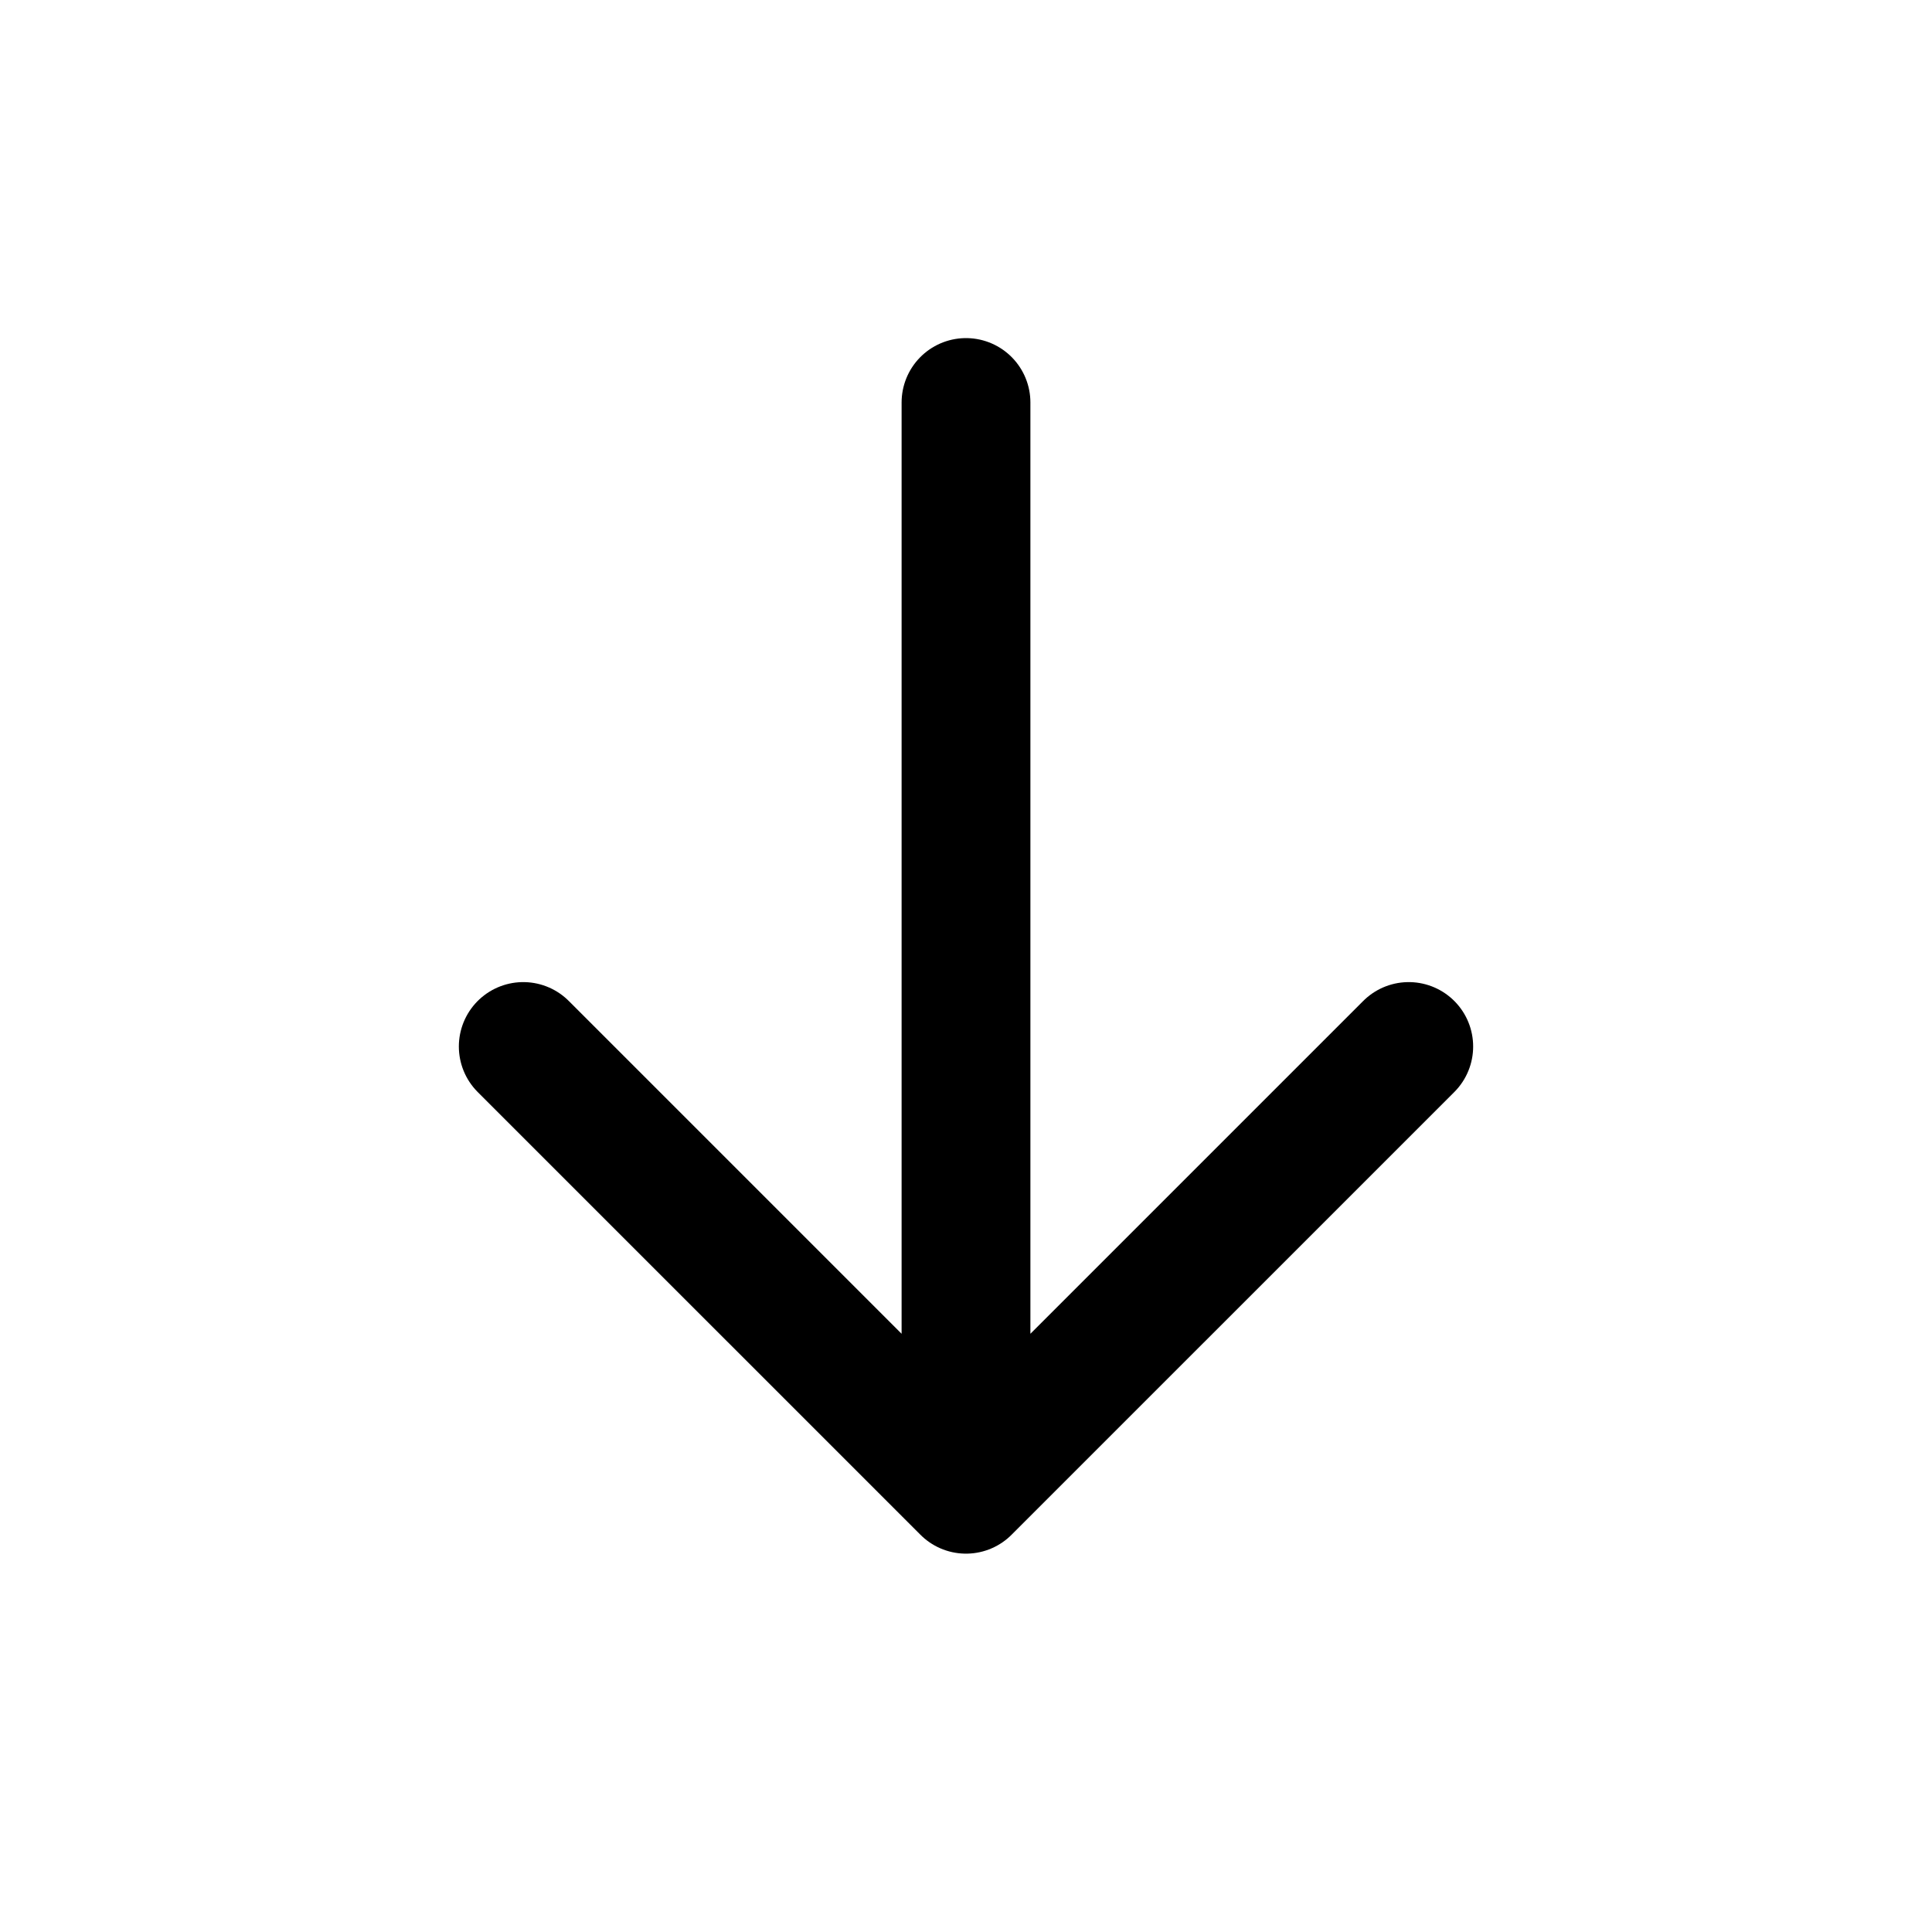
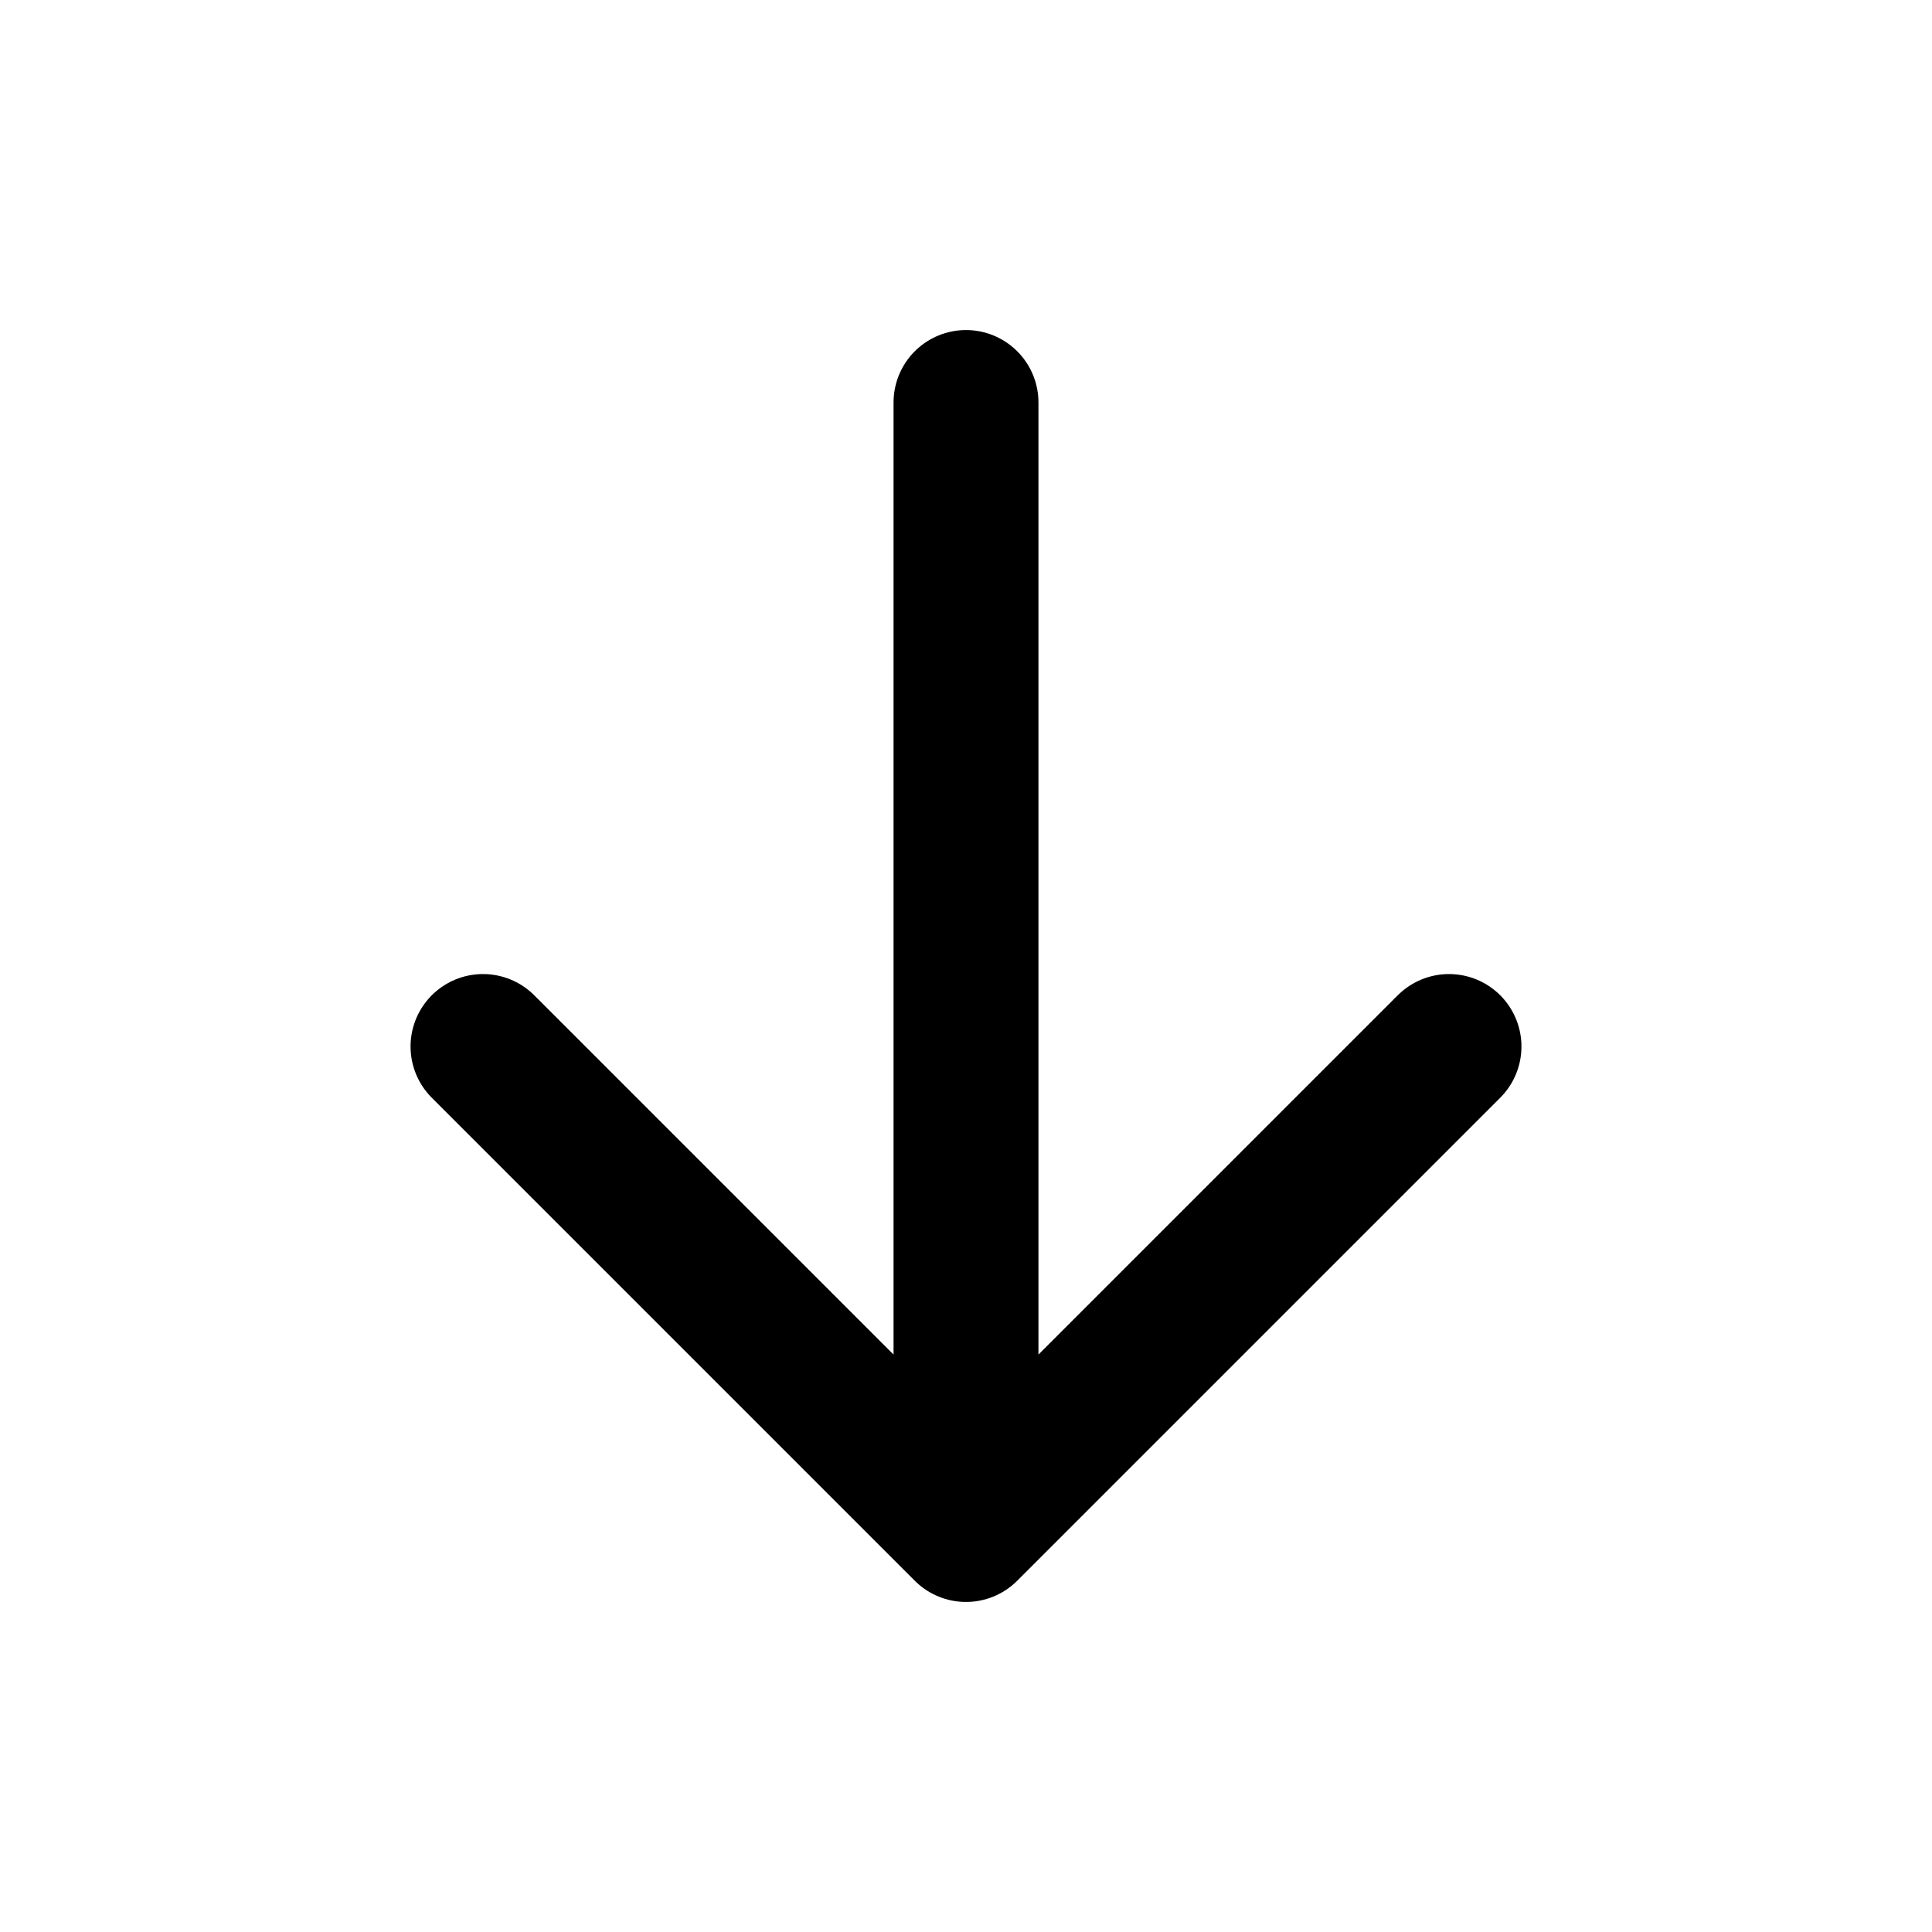
<svg xmlns="http://www.w3.org/2000/svg" viewBox="0 0 24 24" width="24" height="24">
-   <g fill="none" stroke="#000" stroke-width="1.6" stroke-linecap="round" stroke-linejoin="round">
-     <path d="M12 5v13.5M6.5 13l5.5 5.5 5.5-5.5" />
+   <g fill="none" stroke="#000" stroke-width="1.8" stroke-linecap="round" stroke-linejoin="round">
+     <path d="M12 5v14M6 13l6 6 6-6" />
  </g>
</svg>
